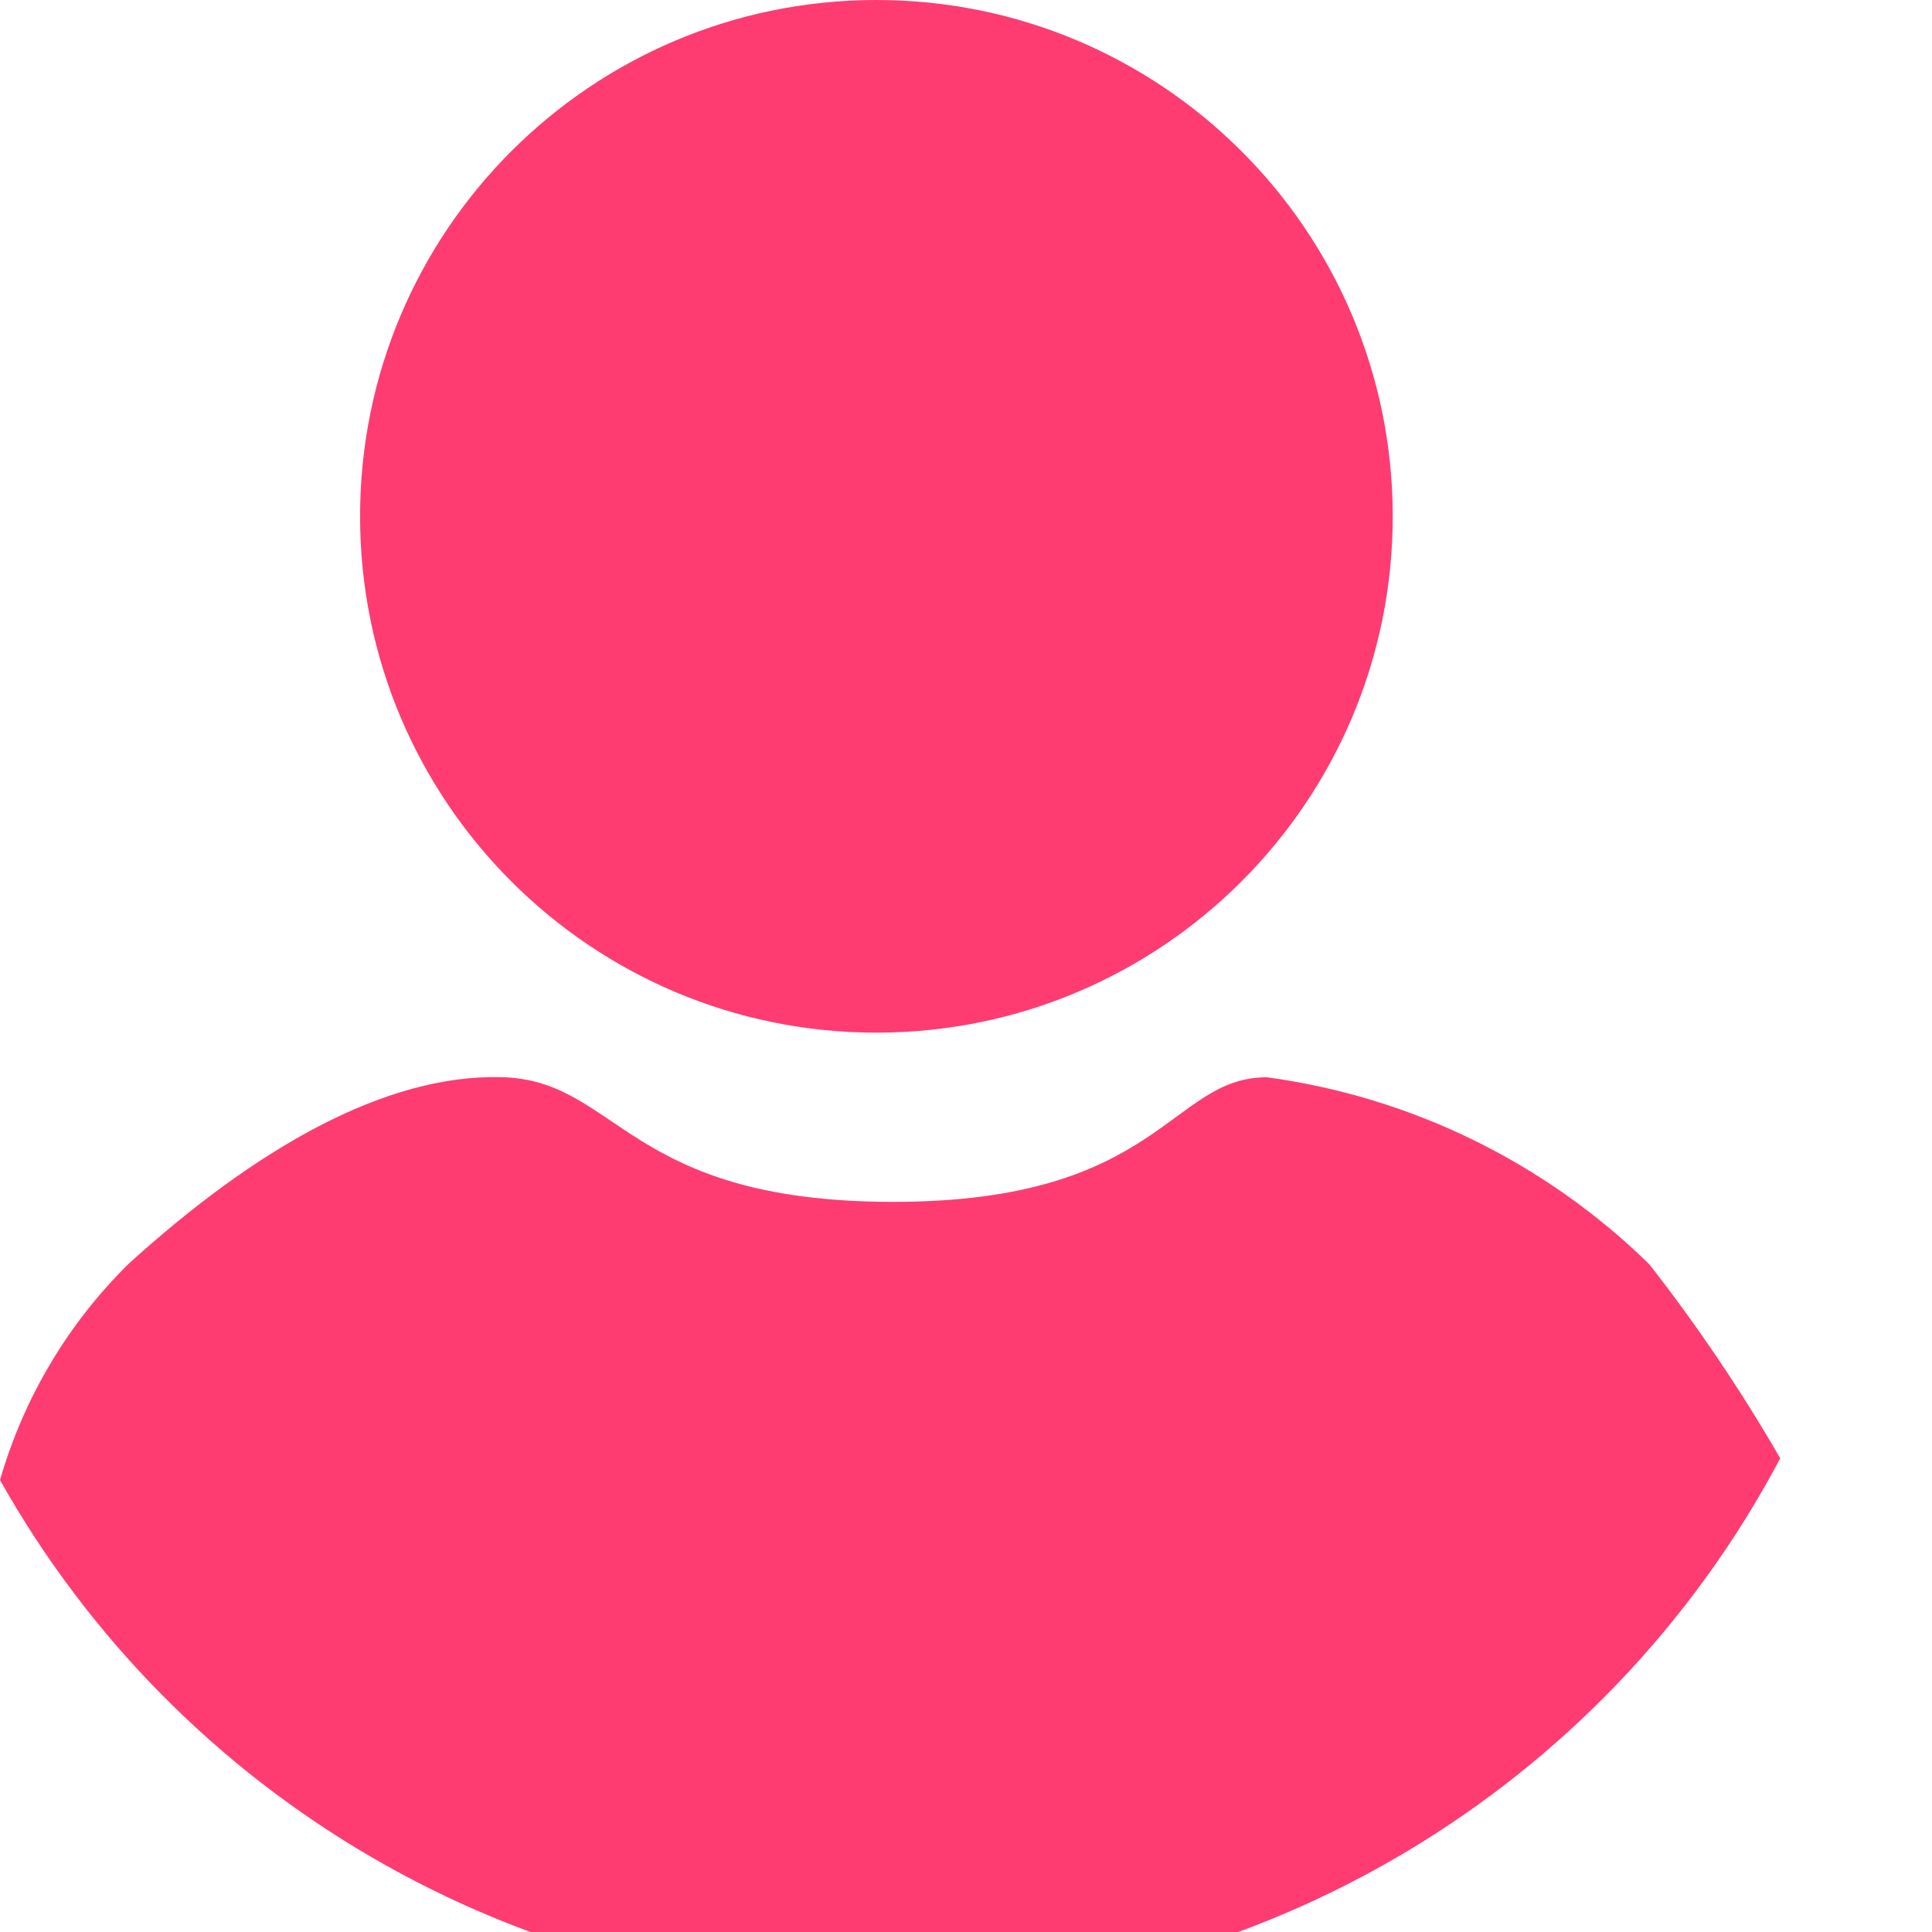
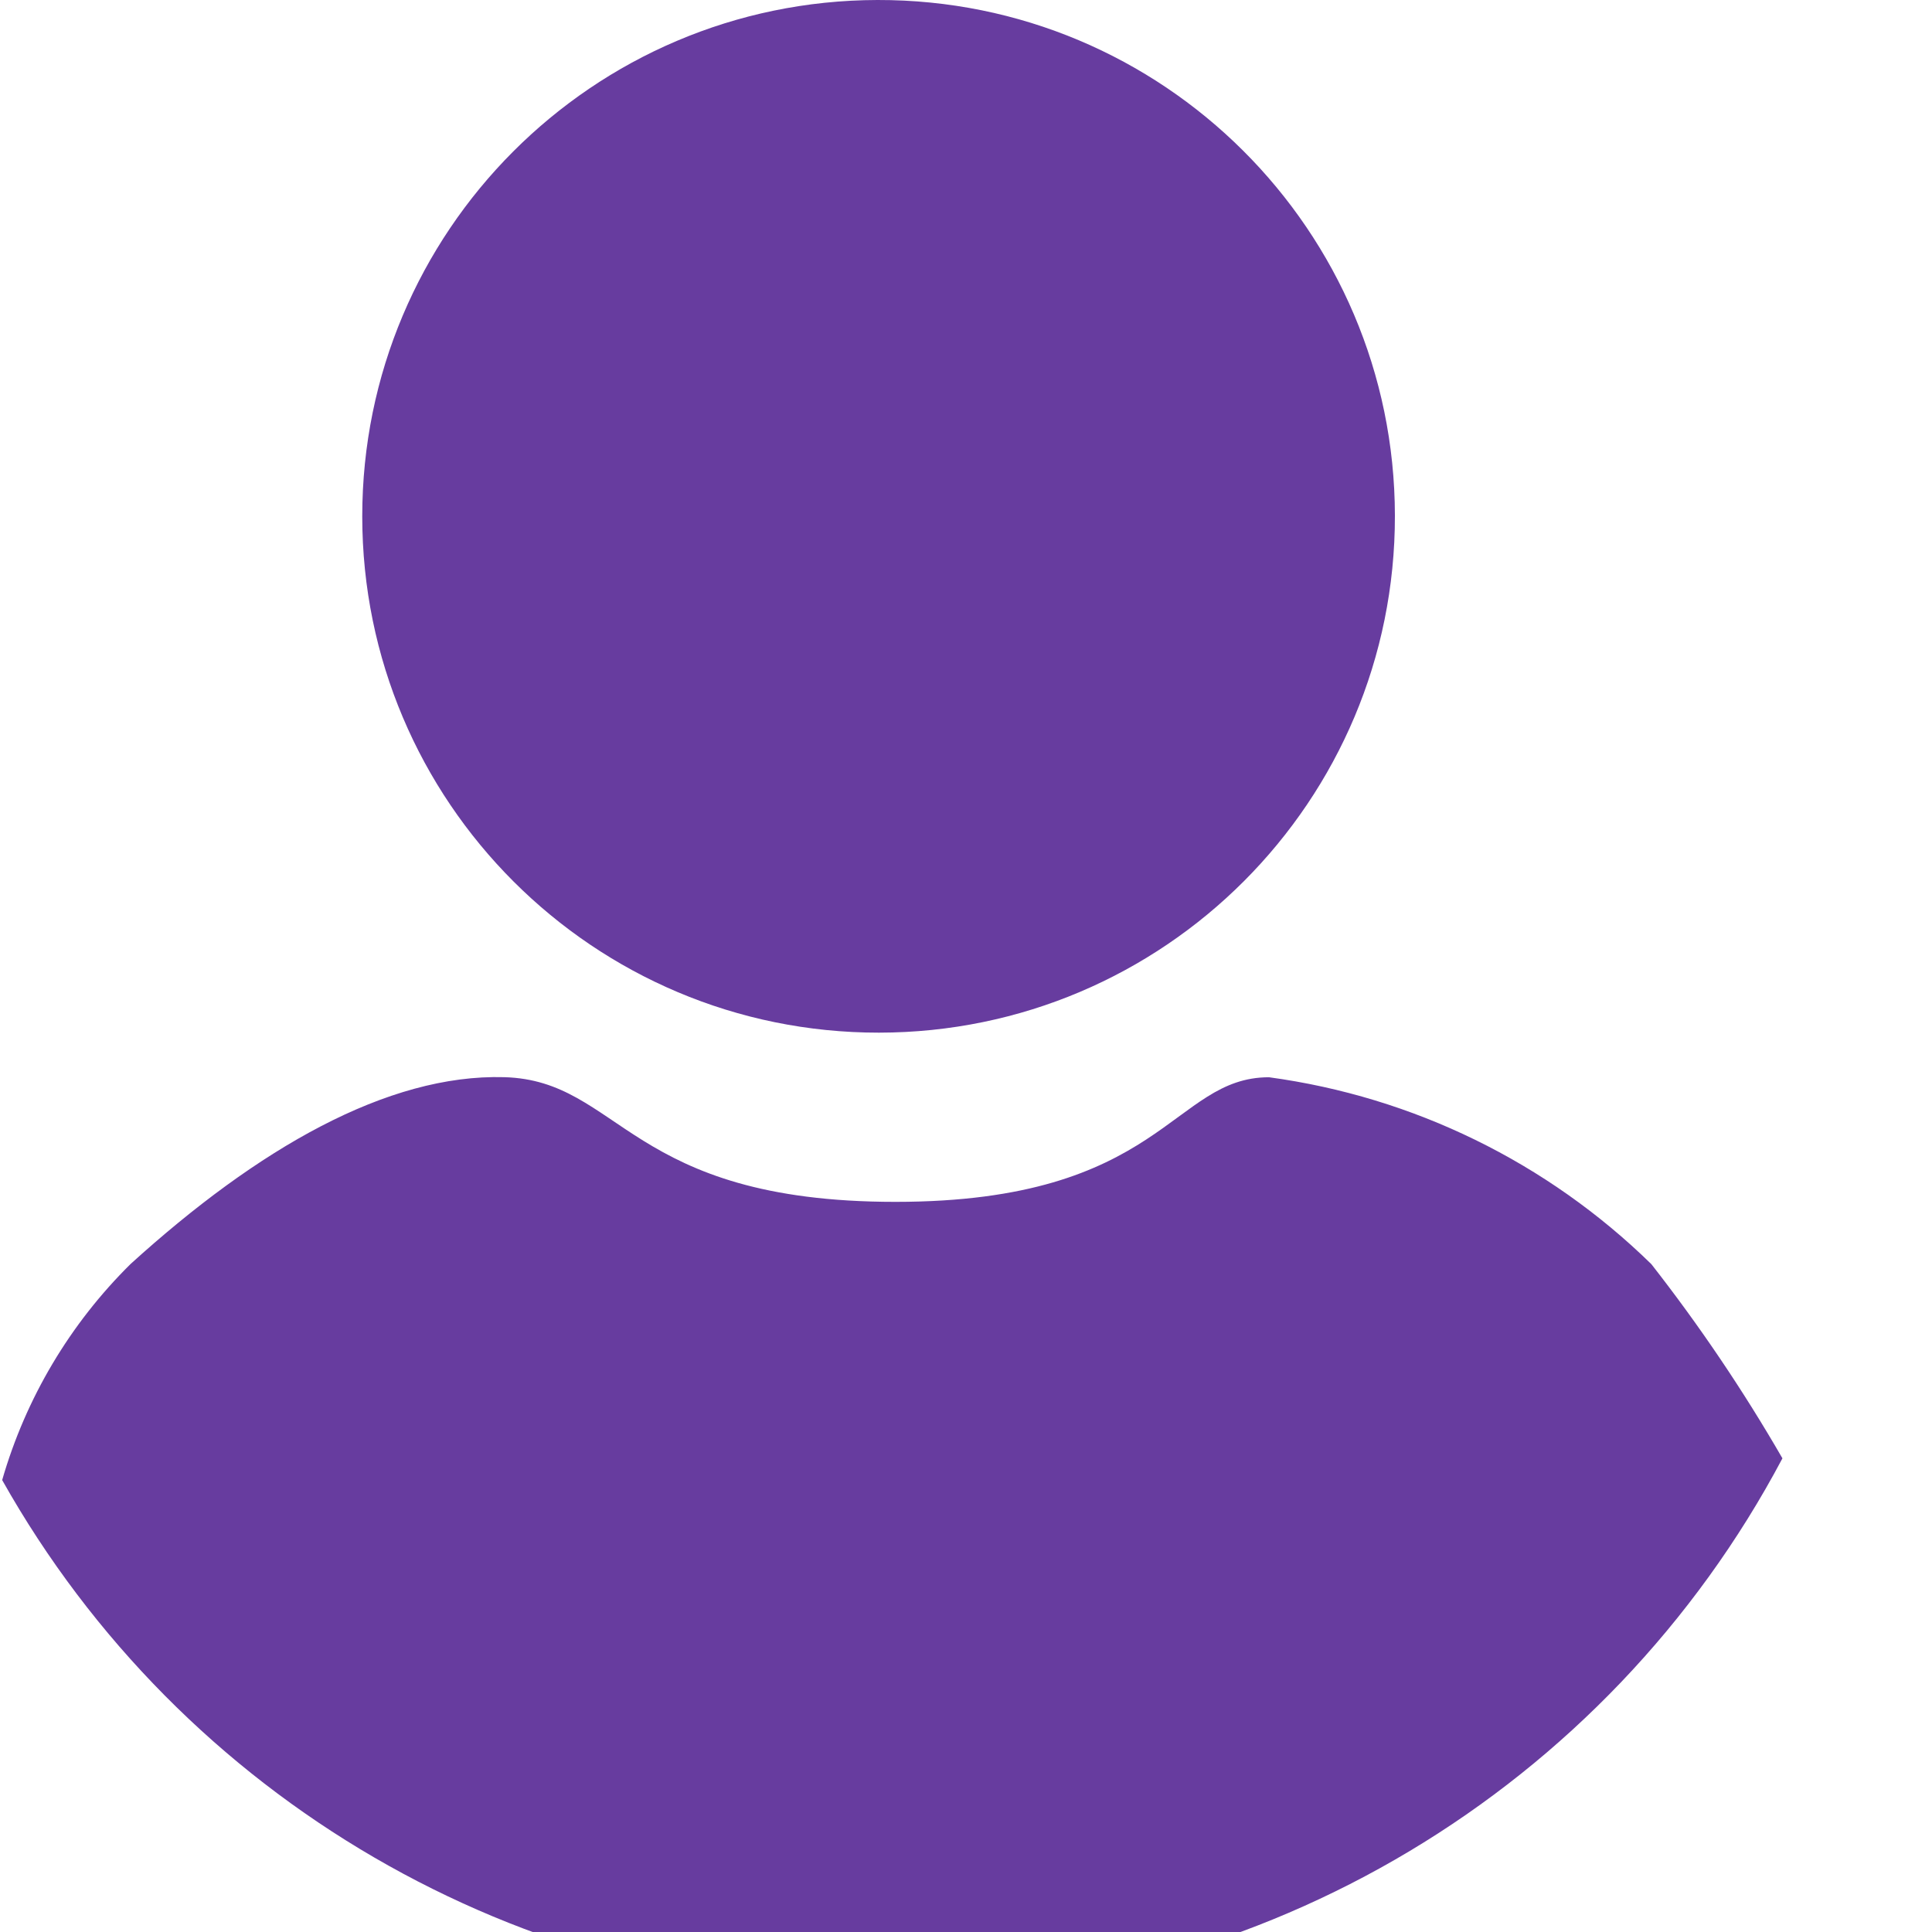
<svg xmlns="http://www.w3.org/2000/svg" width="24px" height="24px" viewBox="0 0 24 24">
-   <path id="PRofile" d="M1.624,15.7C3.2,14.27,4.811,13.34,6.264,13.381S7.8,14.93,11.124,14.93s3.433-1.548,4.64-1.548a8.406,8.406,0,0,1,4.75,2.322,20.783,20.783,0,0,1,1.628,2.412,12.518,12.518,0,0,1-11.129,6.656A12.529,12.529,0,0,1,.027,18.386,6.174,6.174,0,0,1,1.624,15.7ZM10.9,0A6.414,6.414,0,1,1,4.5,6.414,6.414,6.414,0,0,1,10.9,0Z" transform="translate(-0.027 0)" fill="#fe3c72" fill-rule="evenodd" />
+   <path id="PRofile" d="M1.624,15.7C3.2,14.27,4.811,13.34,6.264,13.381S7.8,14.93,11.124,14.93s3.433-1.548,4.64-1.548a8.406,8.406,0,0,1,4.75,2.322,20.783,20.783,0,0,1,1.628,2.412,12.518,12.518,0,0,1-11.129,6.656A12.529,12.529,0,0,1,.027,18.386,6.174,6.174,0,0,1,1.624,15.7ZM10.9,0A6.414,6.414,0,1,1,4.5,6.414,6.414,6.414,0,0,1,10.9,0Z" fill="#673C9F" />
</svg>
